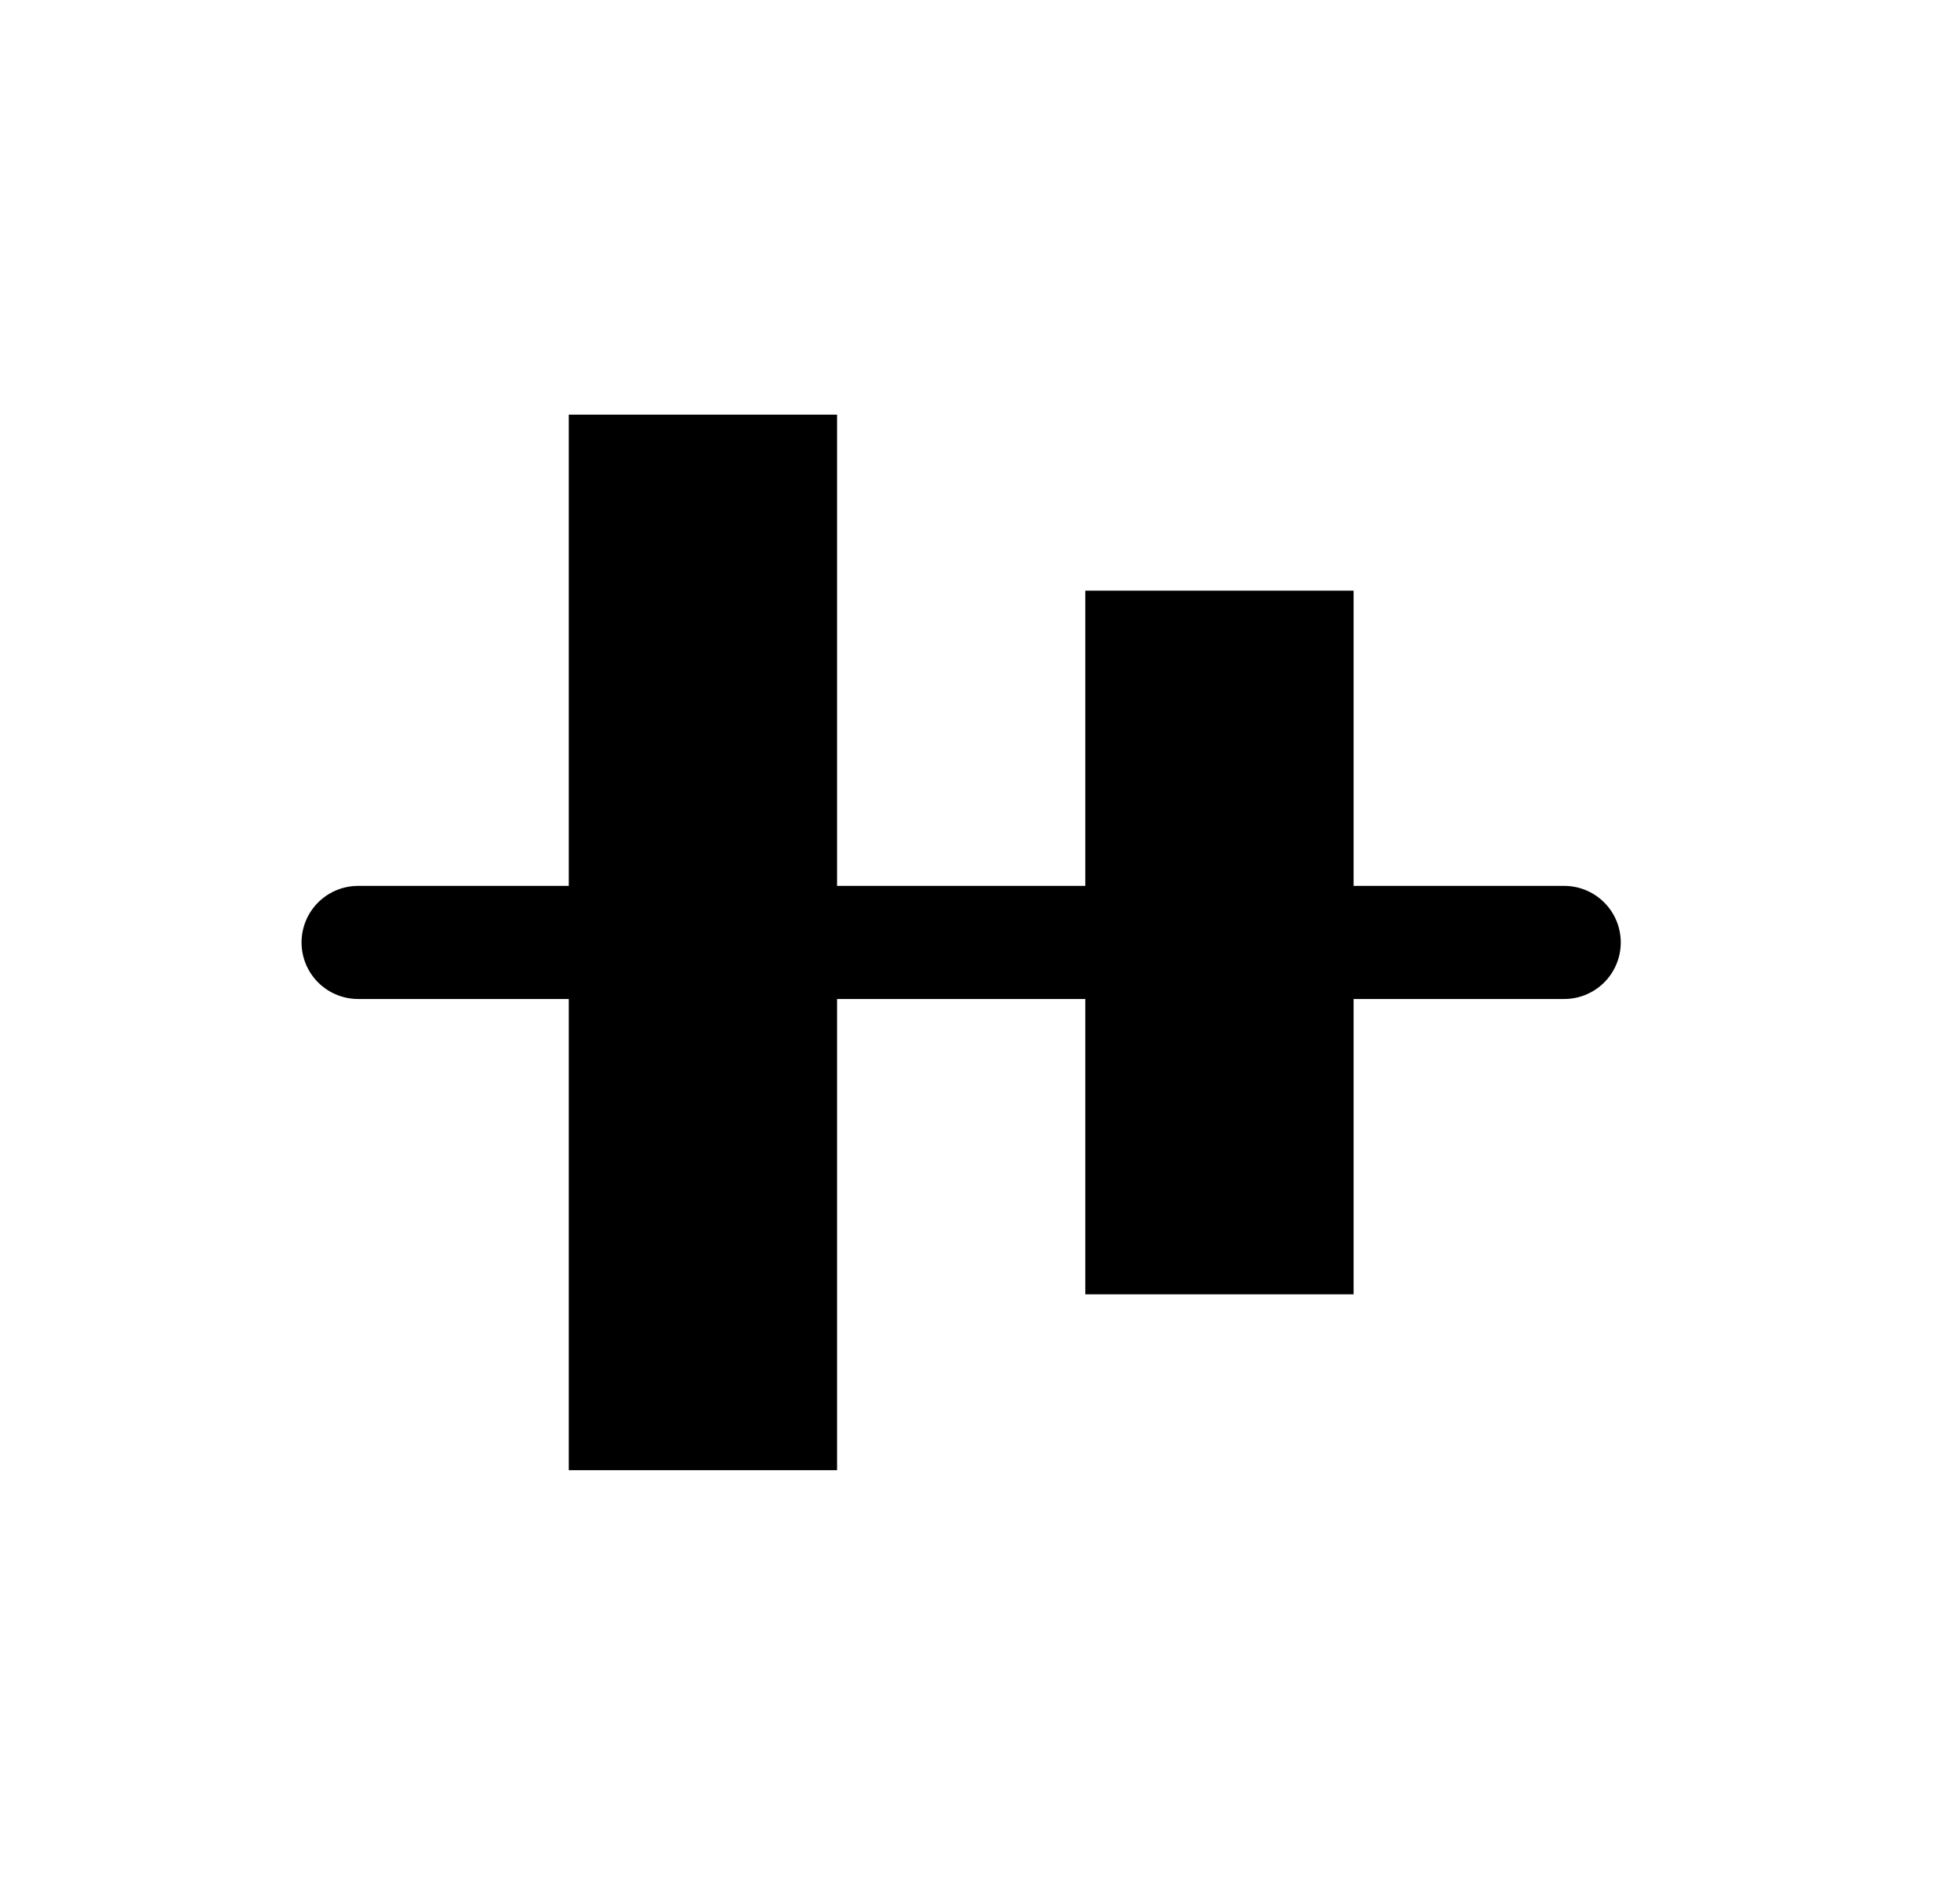
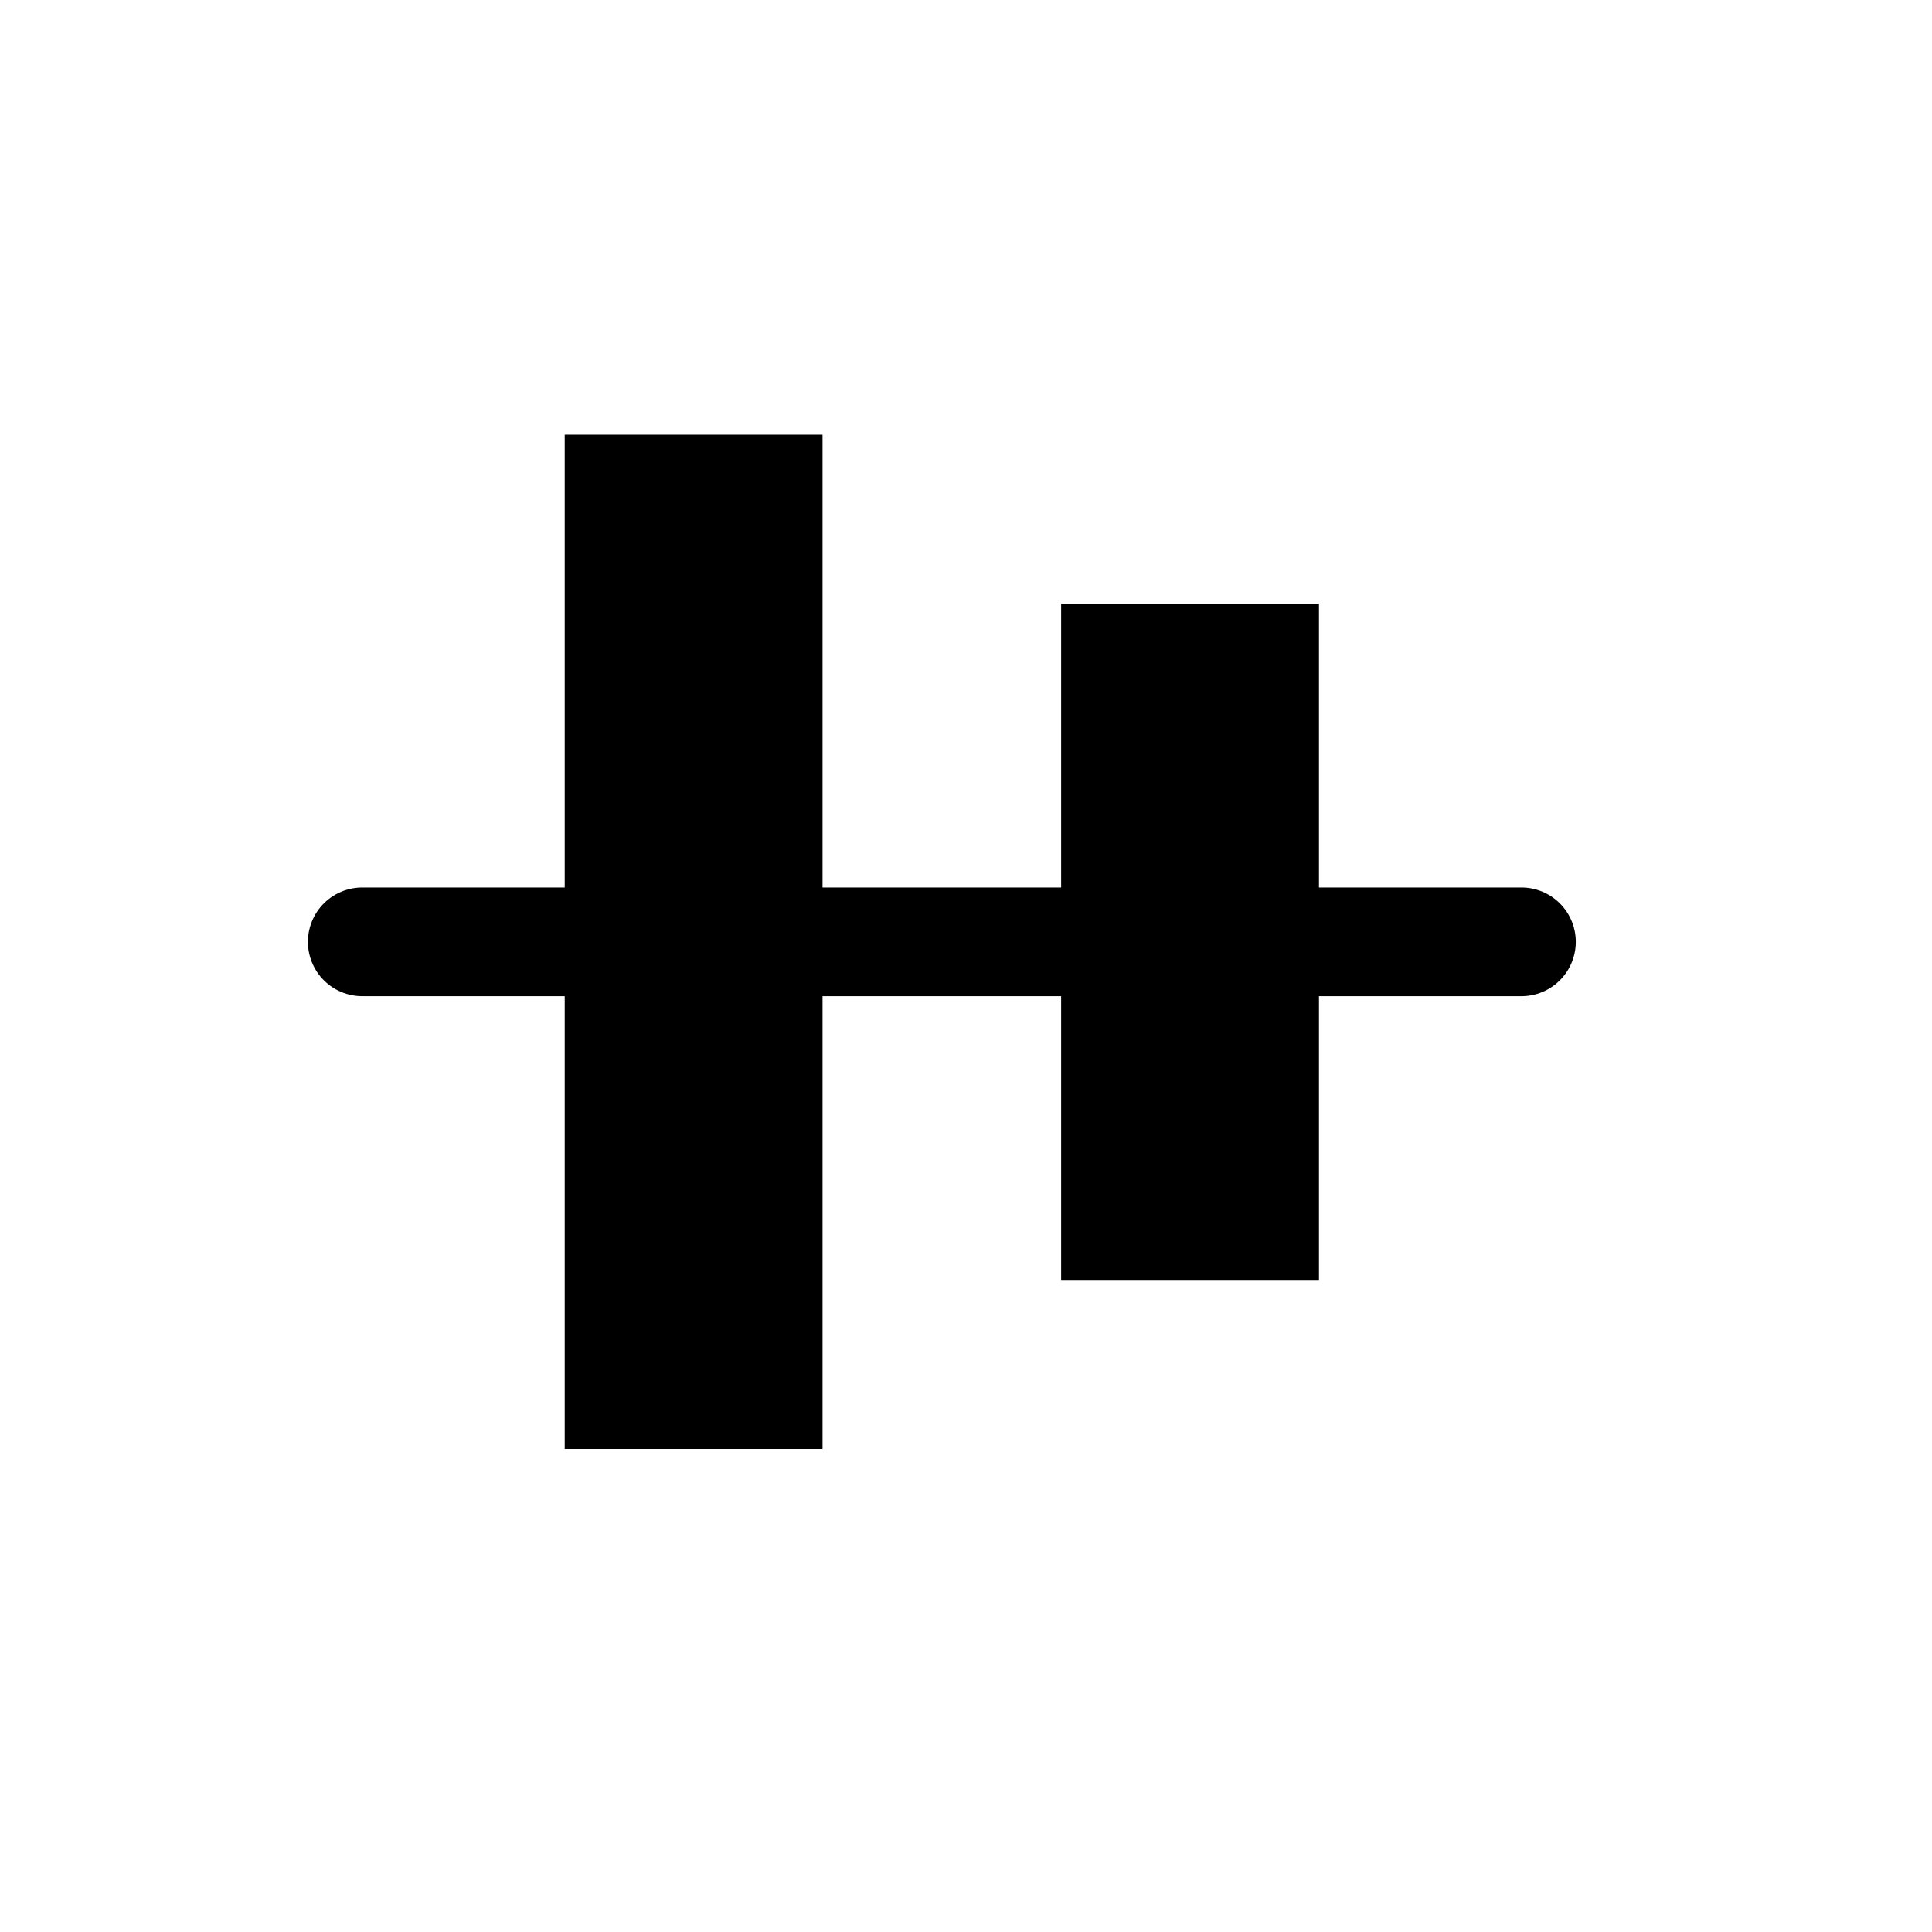
- <svg xmlns="http://www.w3.org/2000/svg" width="26" height="25" viewBox="0 0 26 25" fill="none">
-   <path d="M4.75 12.5L20.75 12.5" stroke="black" stroke-width="1.5" stroke-linecap="round" />
-   <rect x="7.545" y="19.5" width="14" height="3.559" transform="rotate(-90 7.54468 19.5)" fill="black" />
-   <rect x="14.396" y="17.167" width="9.333" height="3.559" transform="rotate(-90 14.3965 17.1667)" fill="black" />
+ <svg xmlns="http://www.w3.org/2000/svg" width="20" height="20" viewBox="0 0 20 20" fill="none">
+   <path d="M3.75 9.75L15.75 9.75" stroke="black" stroke-width="1.125" stroke-linecap="round" />
+   <rect x="5.846" y="15" width="10.5" height="2.669" transform="rotate(-90 5.84595 15)" fill="black" />
+   <rect x="10.985" y="13.25" width="7" height="2.669" transform="rotate(-90 10.9849 13.25)" fill="black" />
</svg>
